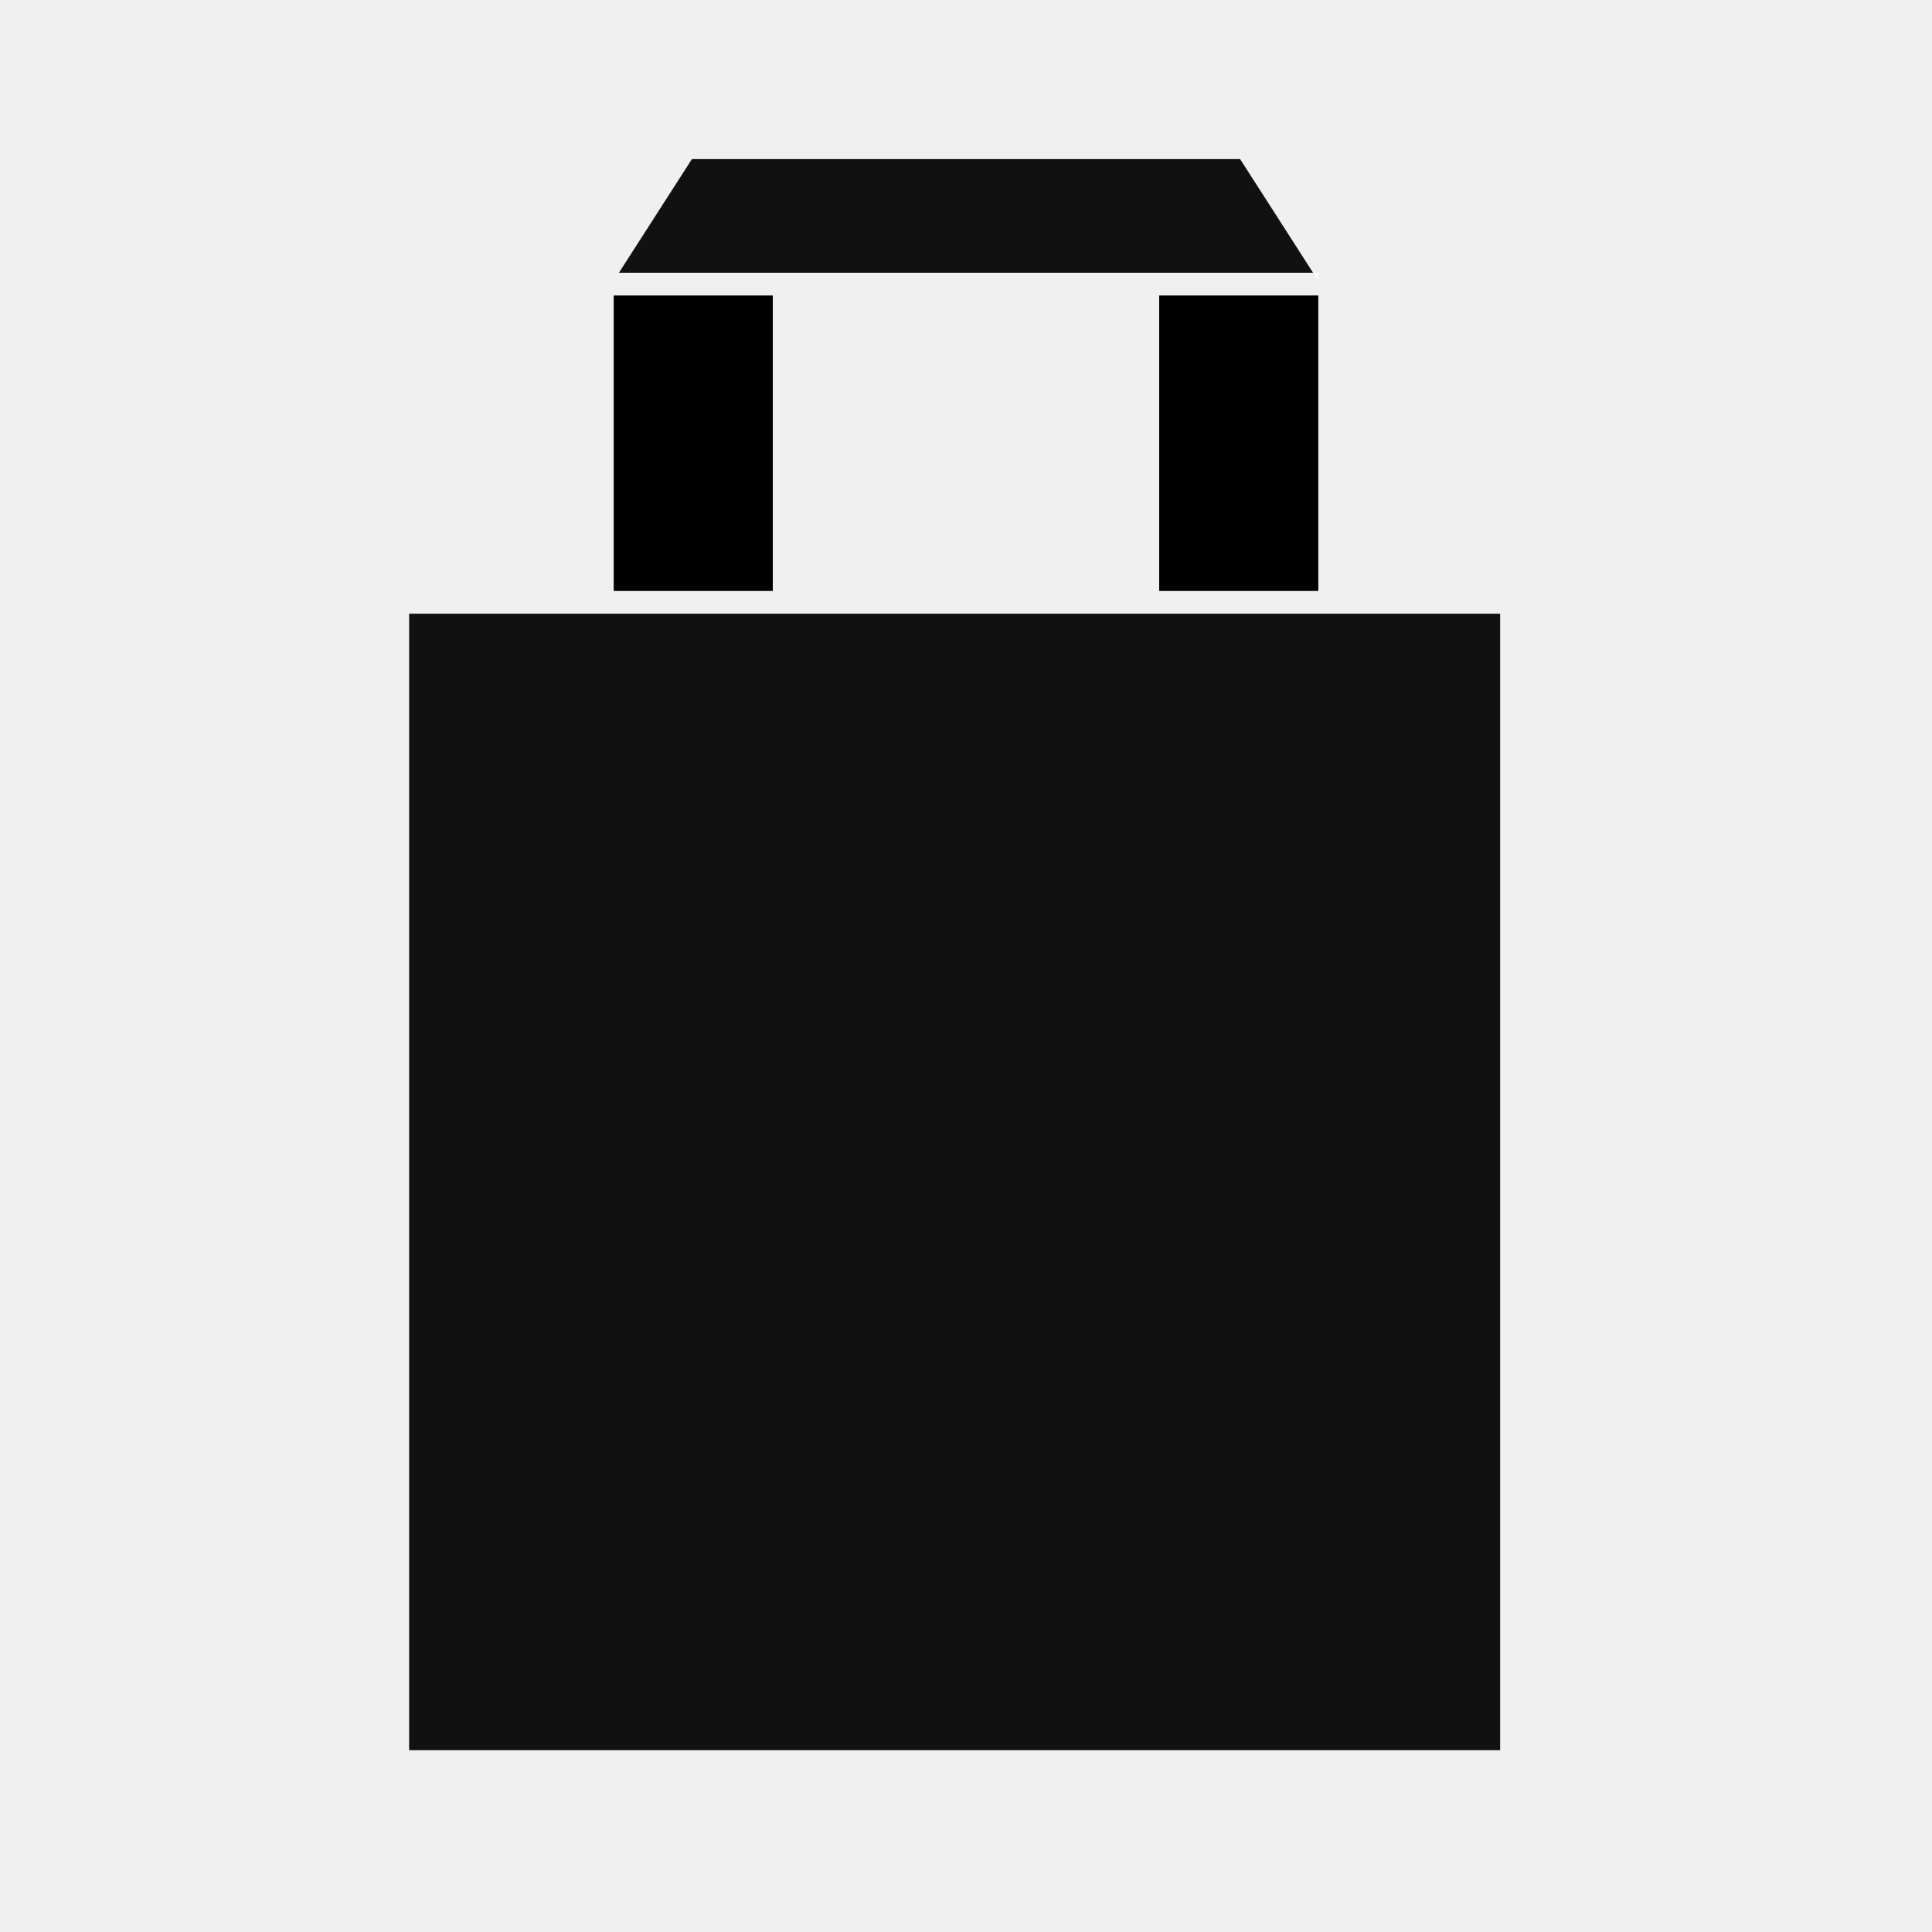
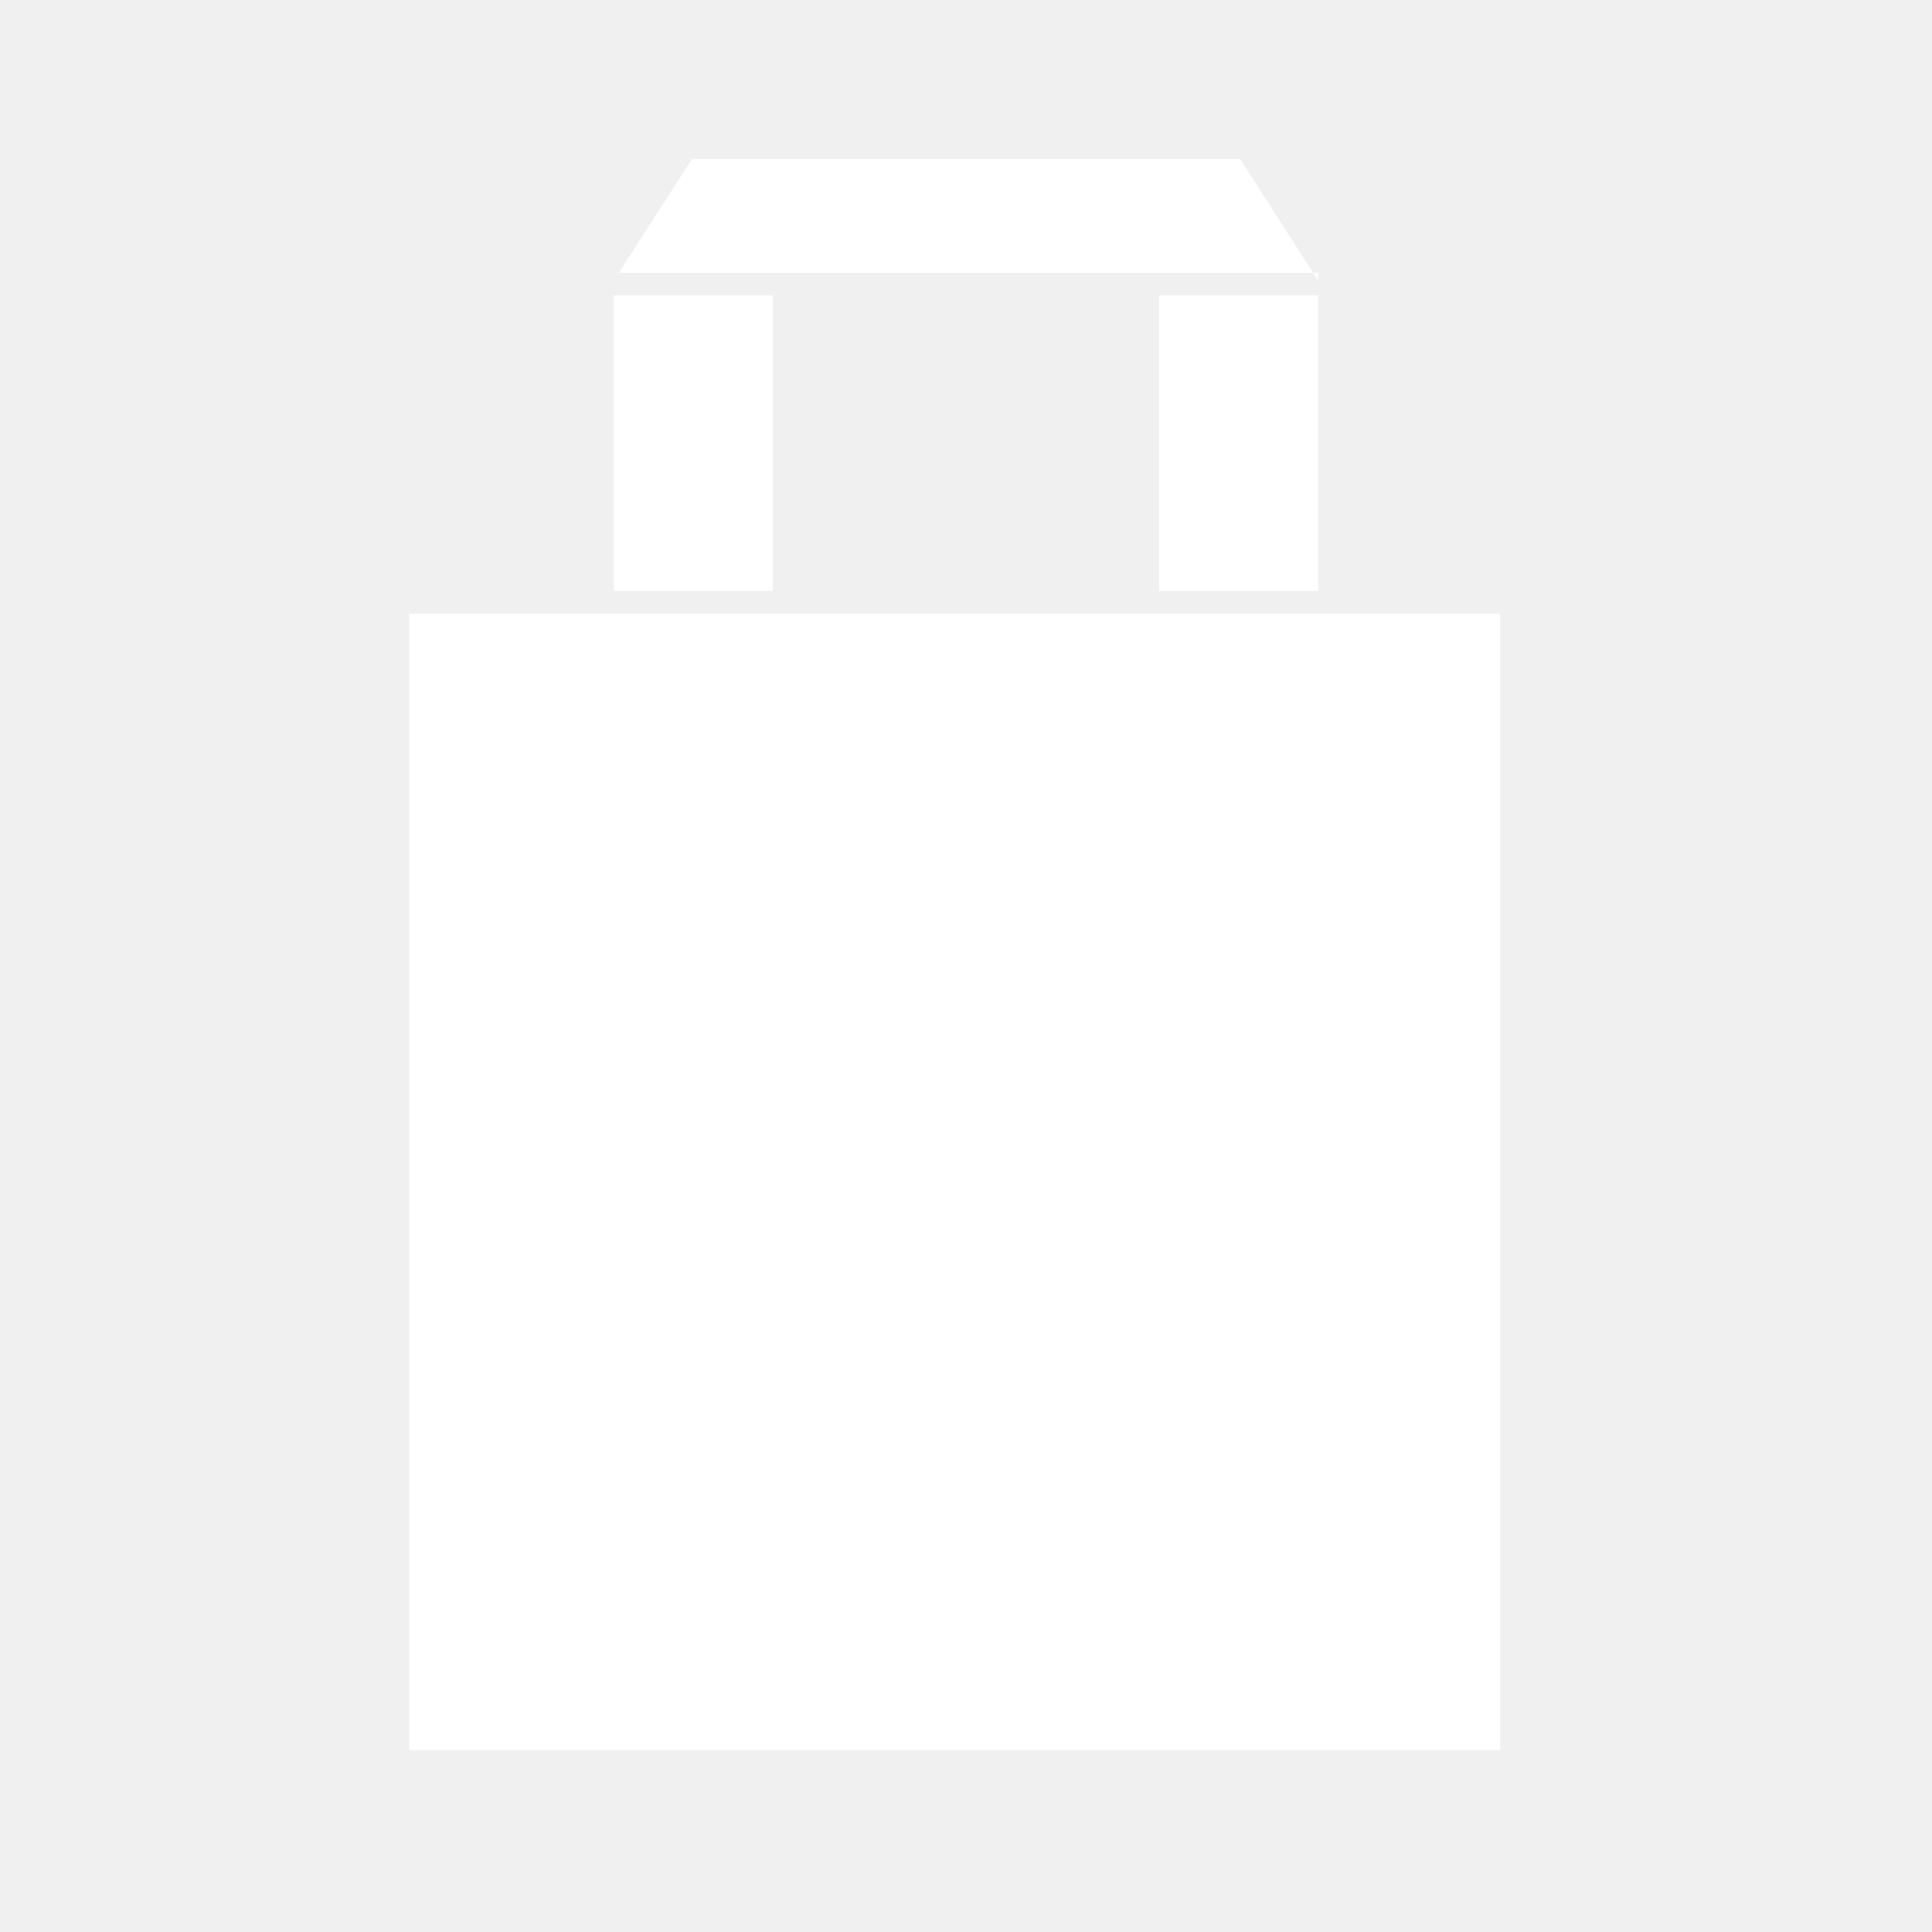
<svg xmlns="http://www.w3.org/2000/svg" width="85" height="85" viewBox="0 0 85 85" fill="none">
-   <g clip-path="url(#clip0_4013_500)">
-     <path d="M66 27H18V77H66V27Z" fill="#111111" />
+   <g clip-path="url(#clip0_4019_567)">
+     <path d="M66 27H18V77H66V27Z" fill="white" />
    <path d="M57.999 12V12.35L57.77 12H57.999Z" fill="white" />
-     <path d="M58 13H51V26H58V13Z" fill="black" />
-     <path d="M34 13H27V26H34V13Z" fill="black" />
-     <path d="M57.77 12H27.23L30.441 7H54.56L57.77 12Z" fill="#111111" />
+     <path d="M58 13H51V26H58V13Z" fill="white" />
+     <path d="M34 13H27V26H34V13Z" fill="white" />
+     <path d="M57.77 12H27.23L30.441 7H54.56L57.77 12Z" fill="white" />
  </g>
  <defs>
-     <clipPath id="clip0_4013_500">
+     <clipPath id="clip0_4019_567">
      <rect width="48" height="70" fill="white" transform="translate(18 7)" />
    </clipPath>
  </defs>
</svg>
